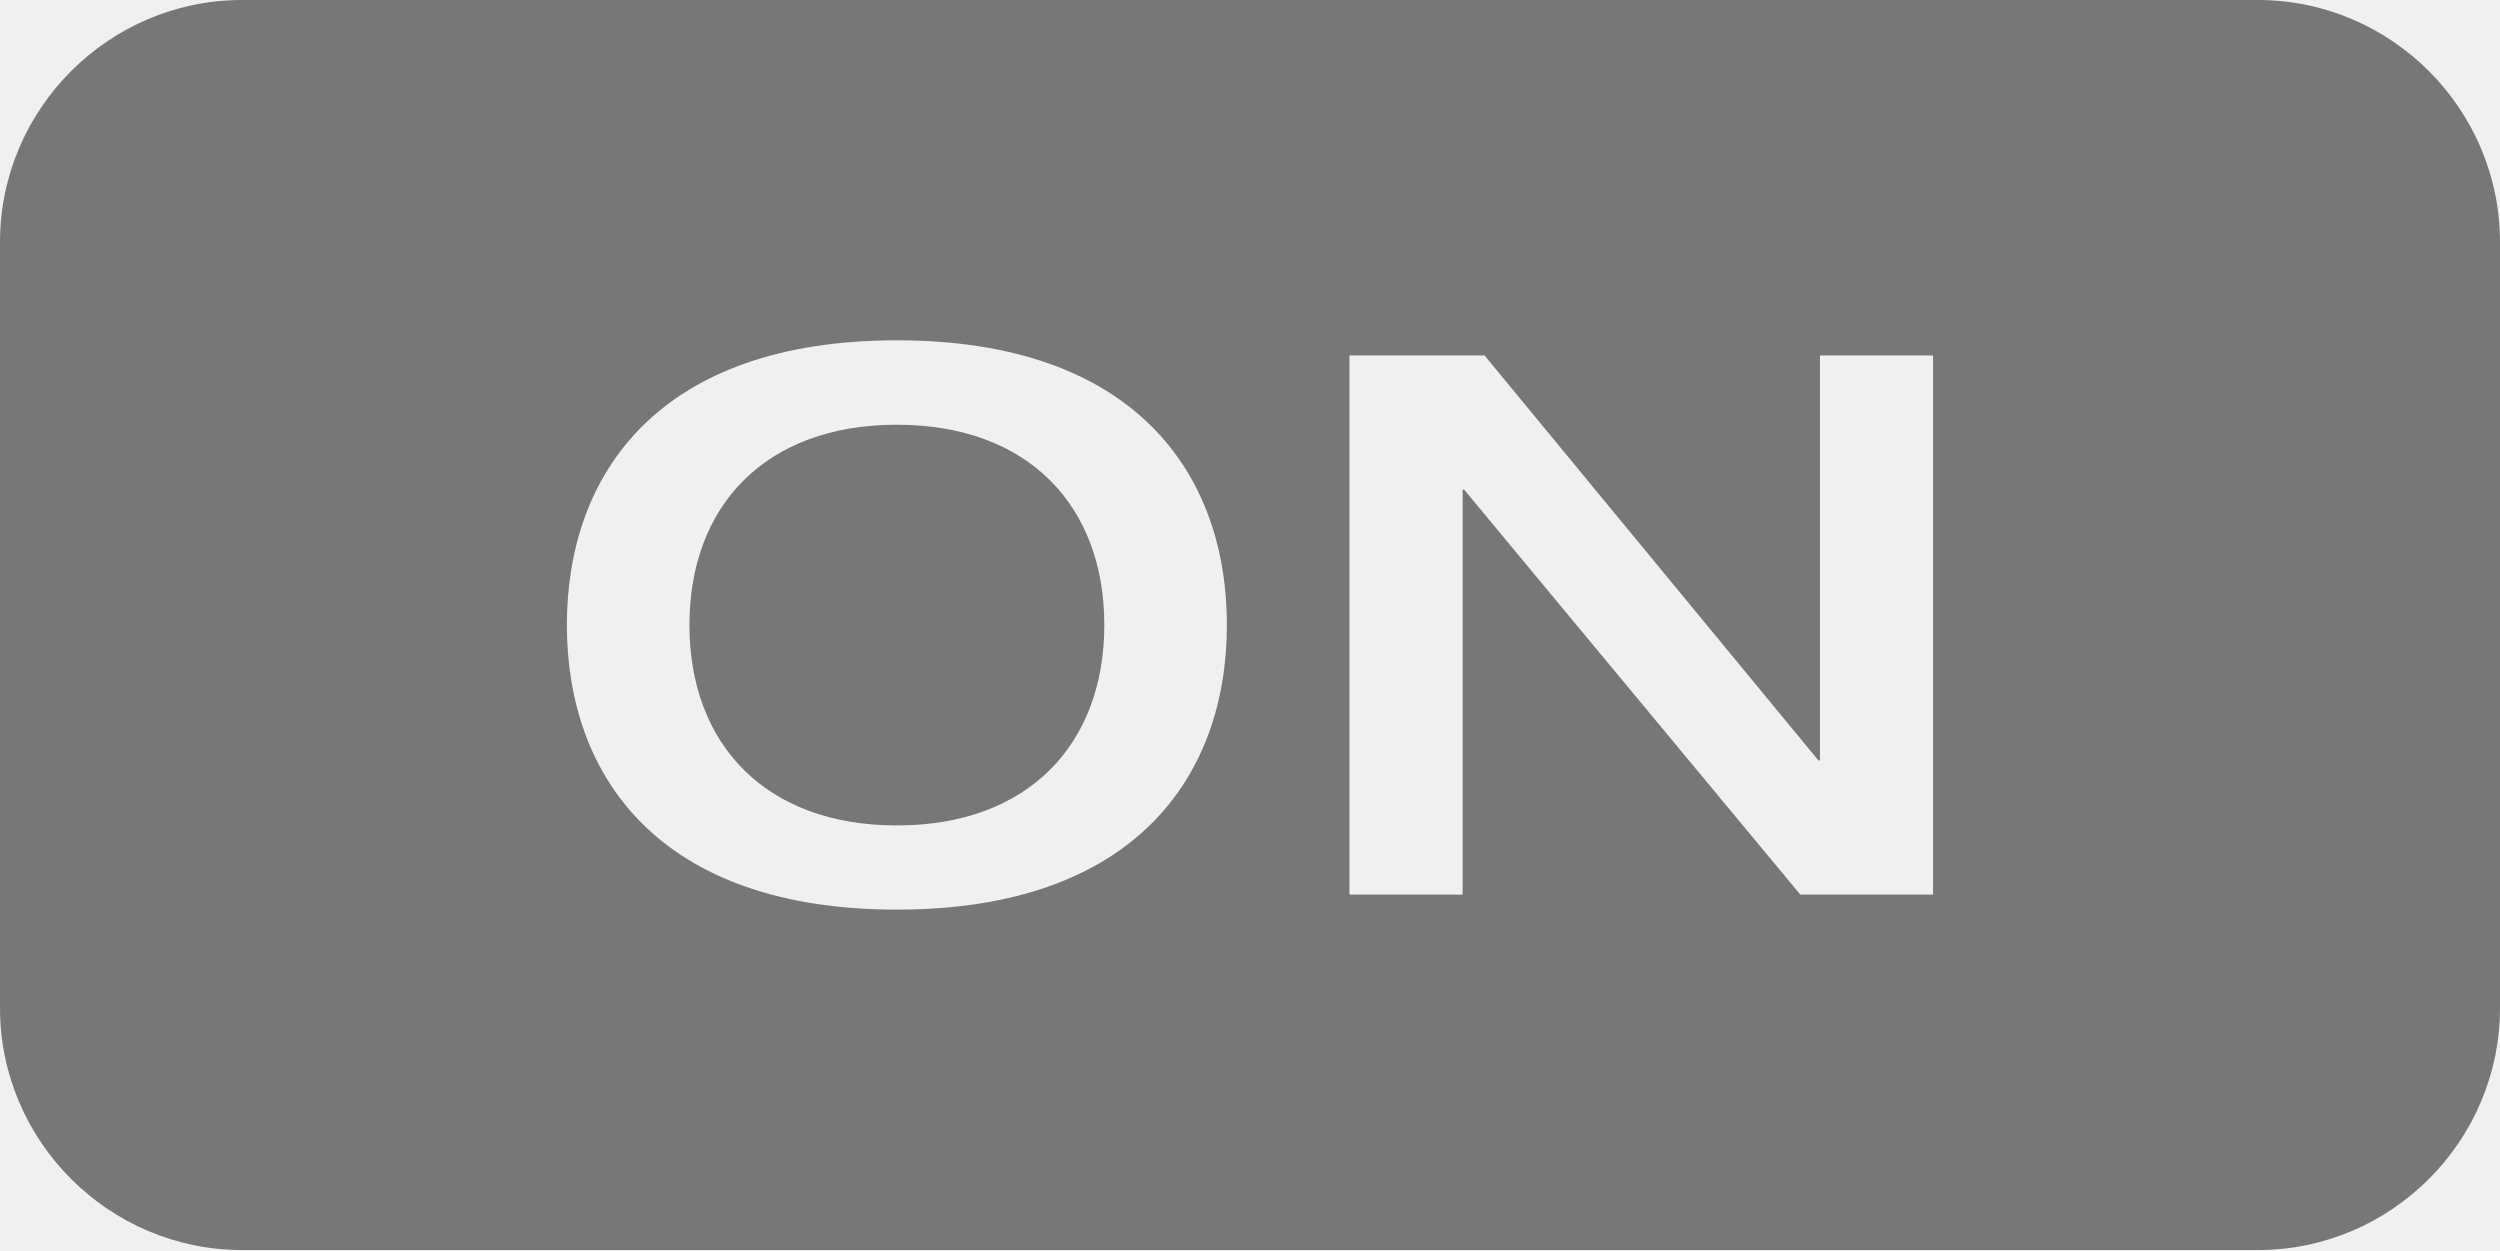
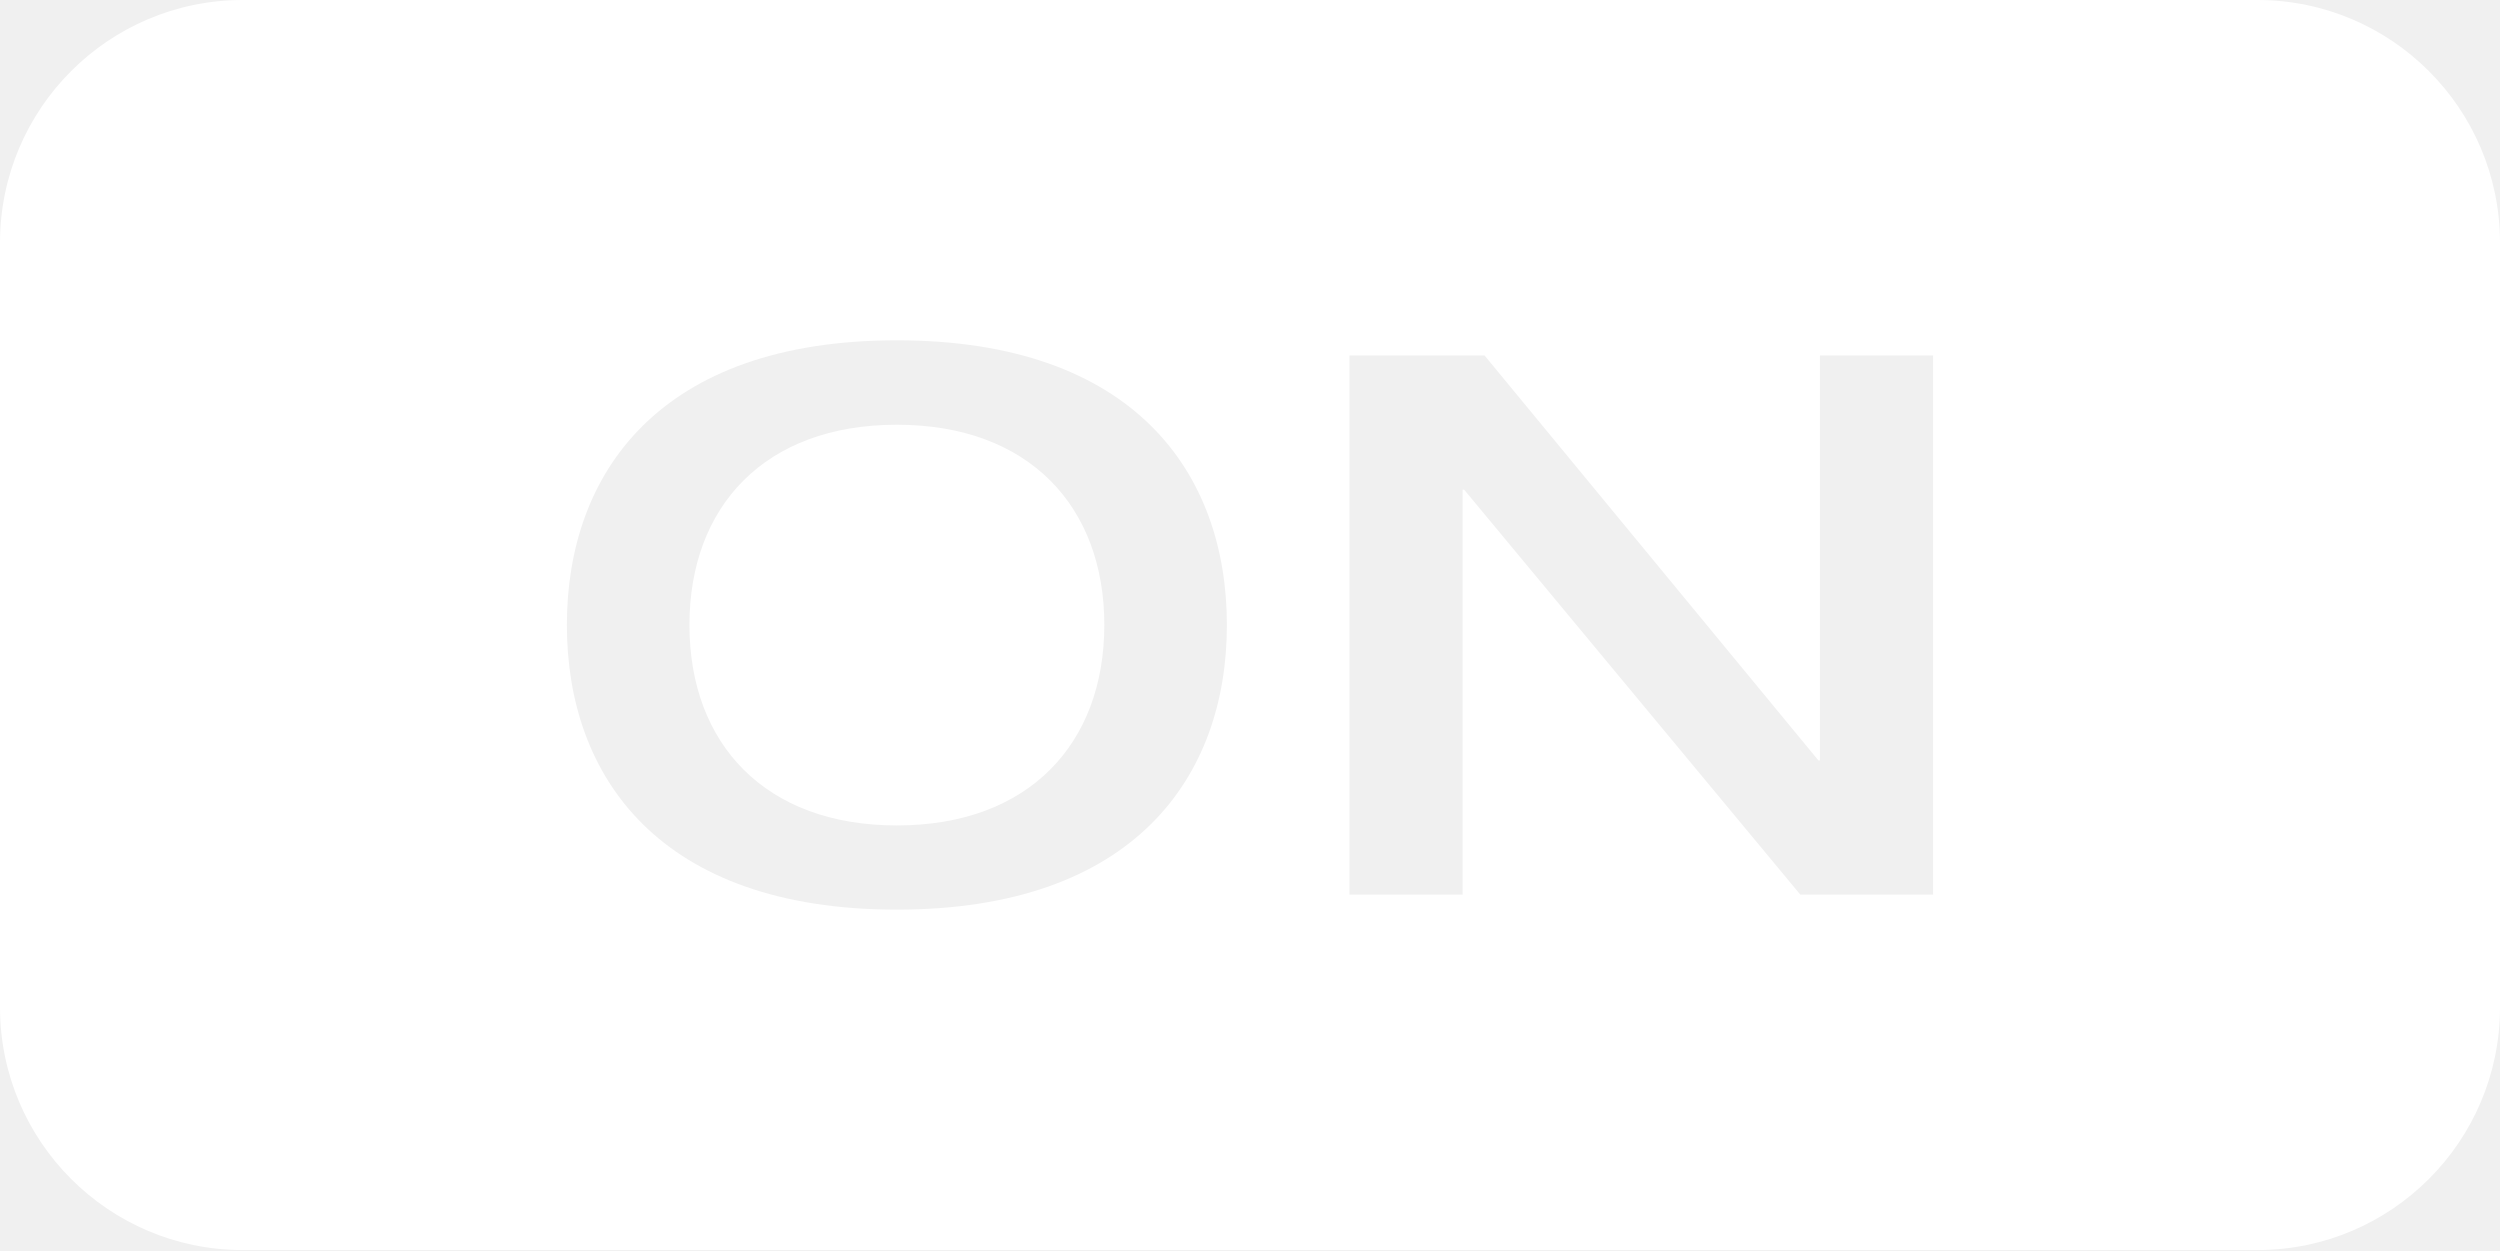
- <svg xmlns="http://www.w3.org/2000/svg" version="1.1" id="Ebene_1" x="0px" y="0px" width="43.916px" height="21.959px" viewBox="0 0 43.916 21.959" enable-background="new 0 0 43.916 21.959" xml:space="preserve">
-   <g>
-     <path fill="#777777" d="M15.754,7.461c-2.319,0-3.643,1.434-3.643,3.518c0,2.083,1.325,3.521,3.643,3.521   c2.32,0,3.644-1.437,3.645-3.521C19.399,8.895,18.074,7.461,15.754,7.461z" />
-     <path fill="#777777" d="M39.664,0H4.252C1.914,0,0,1.914,0,4.252v13.455c0,2.339,1.914,4.252,4.252,4.252h35.412   c2.339,0,4.252-1.913,4.252-4.252V4.252C43.916,1.914,42.003,0,39.664,0z M15.754,15.979c-4.168,0-5.796-2.334-5.796-5   c0-2.669,1.628-5.001,5.796-5.001c4.17,0,5.798,2.332,5.798,5.001C21.552,13.644,19.924,15.979,15.754,15.979z M33.957,15.715   h-2.332L25.72,8.602h-0.027v7.113h-1.988V6.244h2.373l5.865,7.114h0.027V6.244h1.987V15.715z" />
+ <svg xmlns="http://www.w3.org/2000/svg" width="43.916" height="21.959">
+   <g fill="#fff">
+     <path d="M15.754 7.461c-2.319 0-3.643 1.434-3.643 3.518 0 2.083 1.325 3.521 3.643 3.521 2.32 0 3.644-1.437 3.645-3.521 0-2.084-1.325-3.518-3.645-3.518z" />
+     <path d="M39.664 0H4.252A4.265 4.265 0 0 0 0 4.252v13.455a4.265 4.265 0 0 0 4.252 4.252h35.412a4.264 4.264 0 0 0 4.252-4.252V4.252A4.265 4.265 0 0 0 39.664 0zm-23.91 15.979c-4.168 0-5.796-2.334-5.796-5 0-2.669 1.628-5.001 5.796-5.001 4.17 0 5.798 2.332 5.798 5.001 0 2.665-1.628 5-5.798 5zm18.203-.264h-2.332L25.72 8.602h-.027v7.113h-1.988V6.244h2.373l5.865 7.114h.027V6.244h1.987v9.471z" />
  </g>
</svg>
